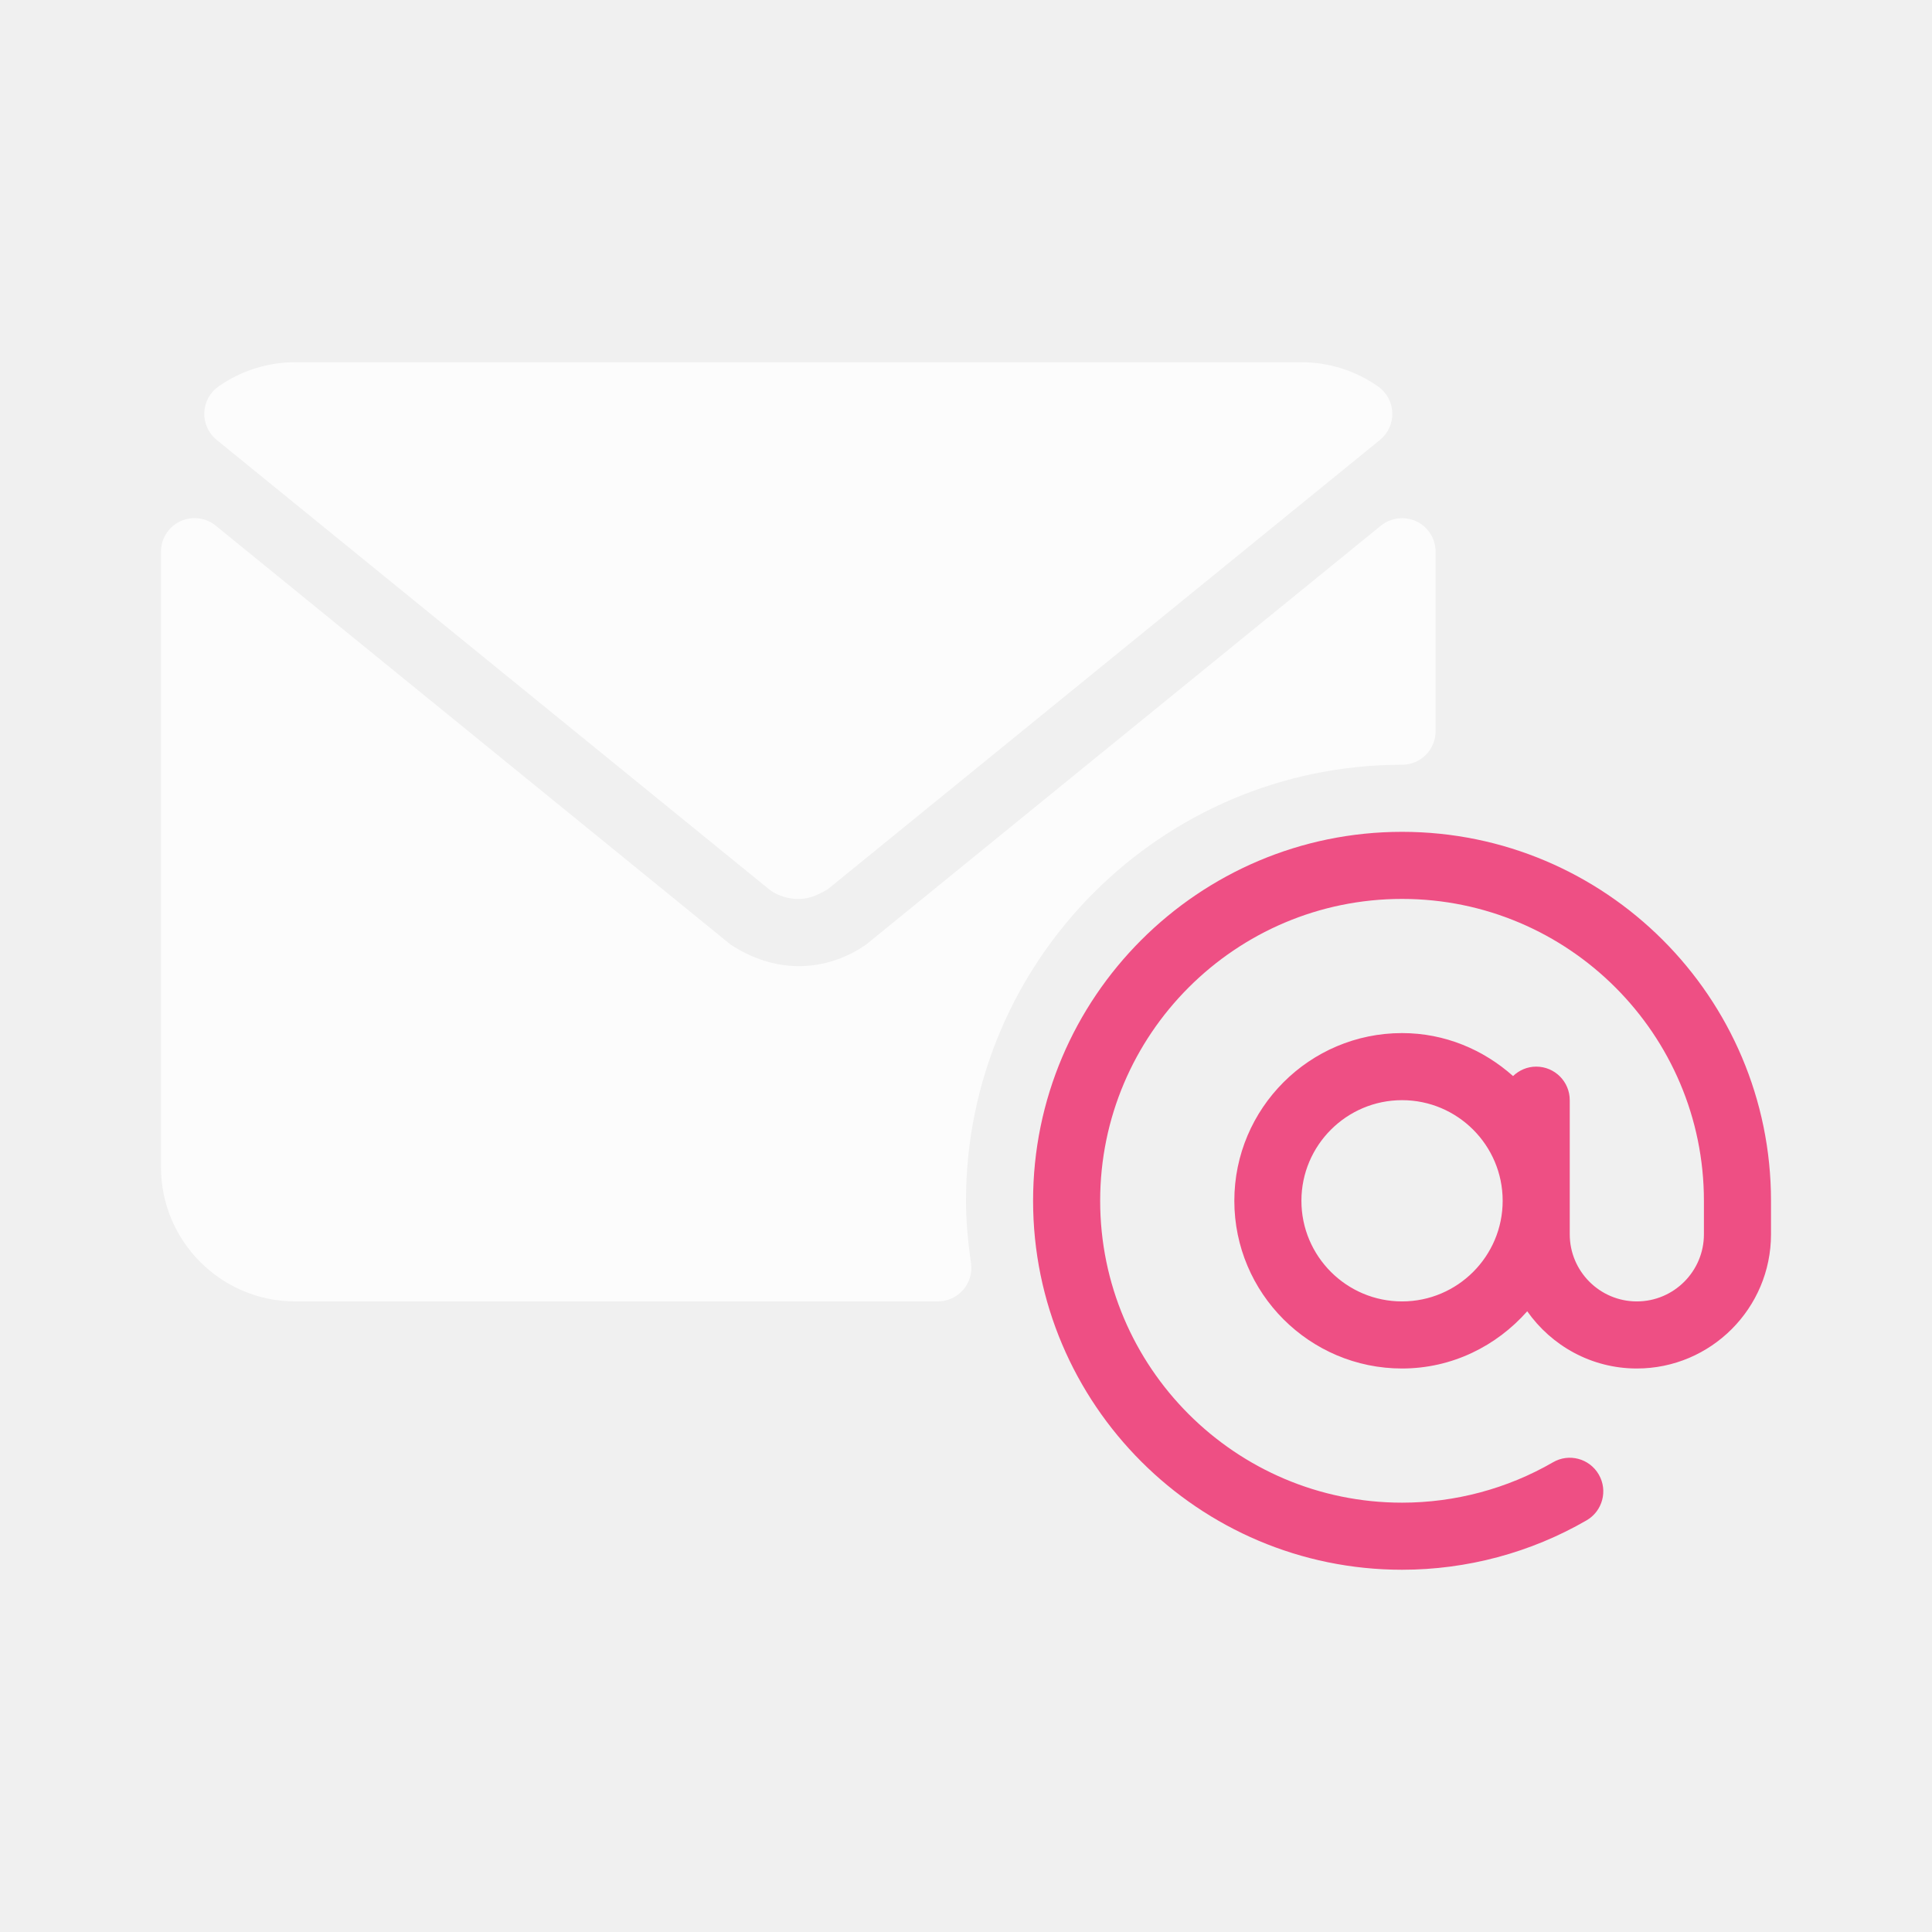
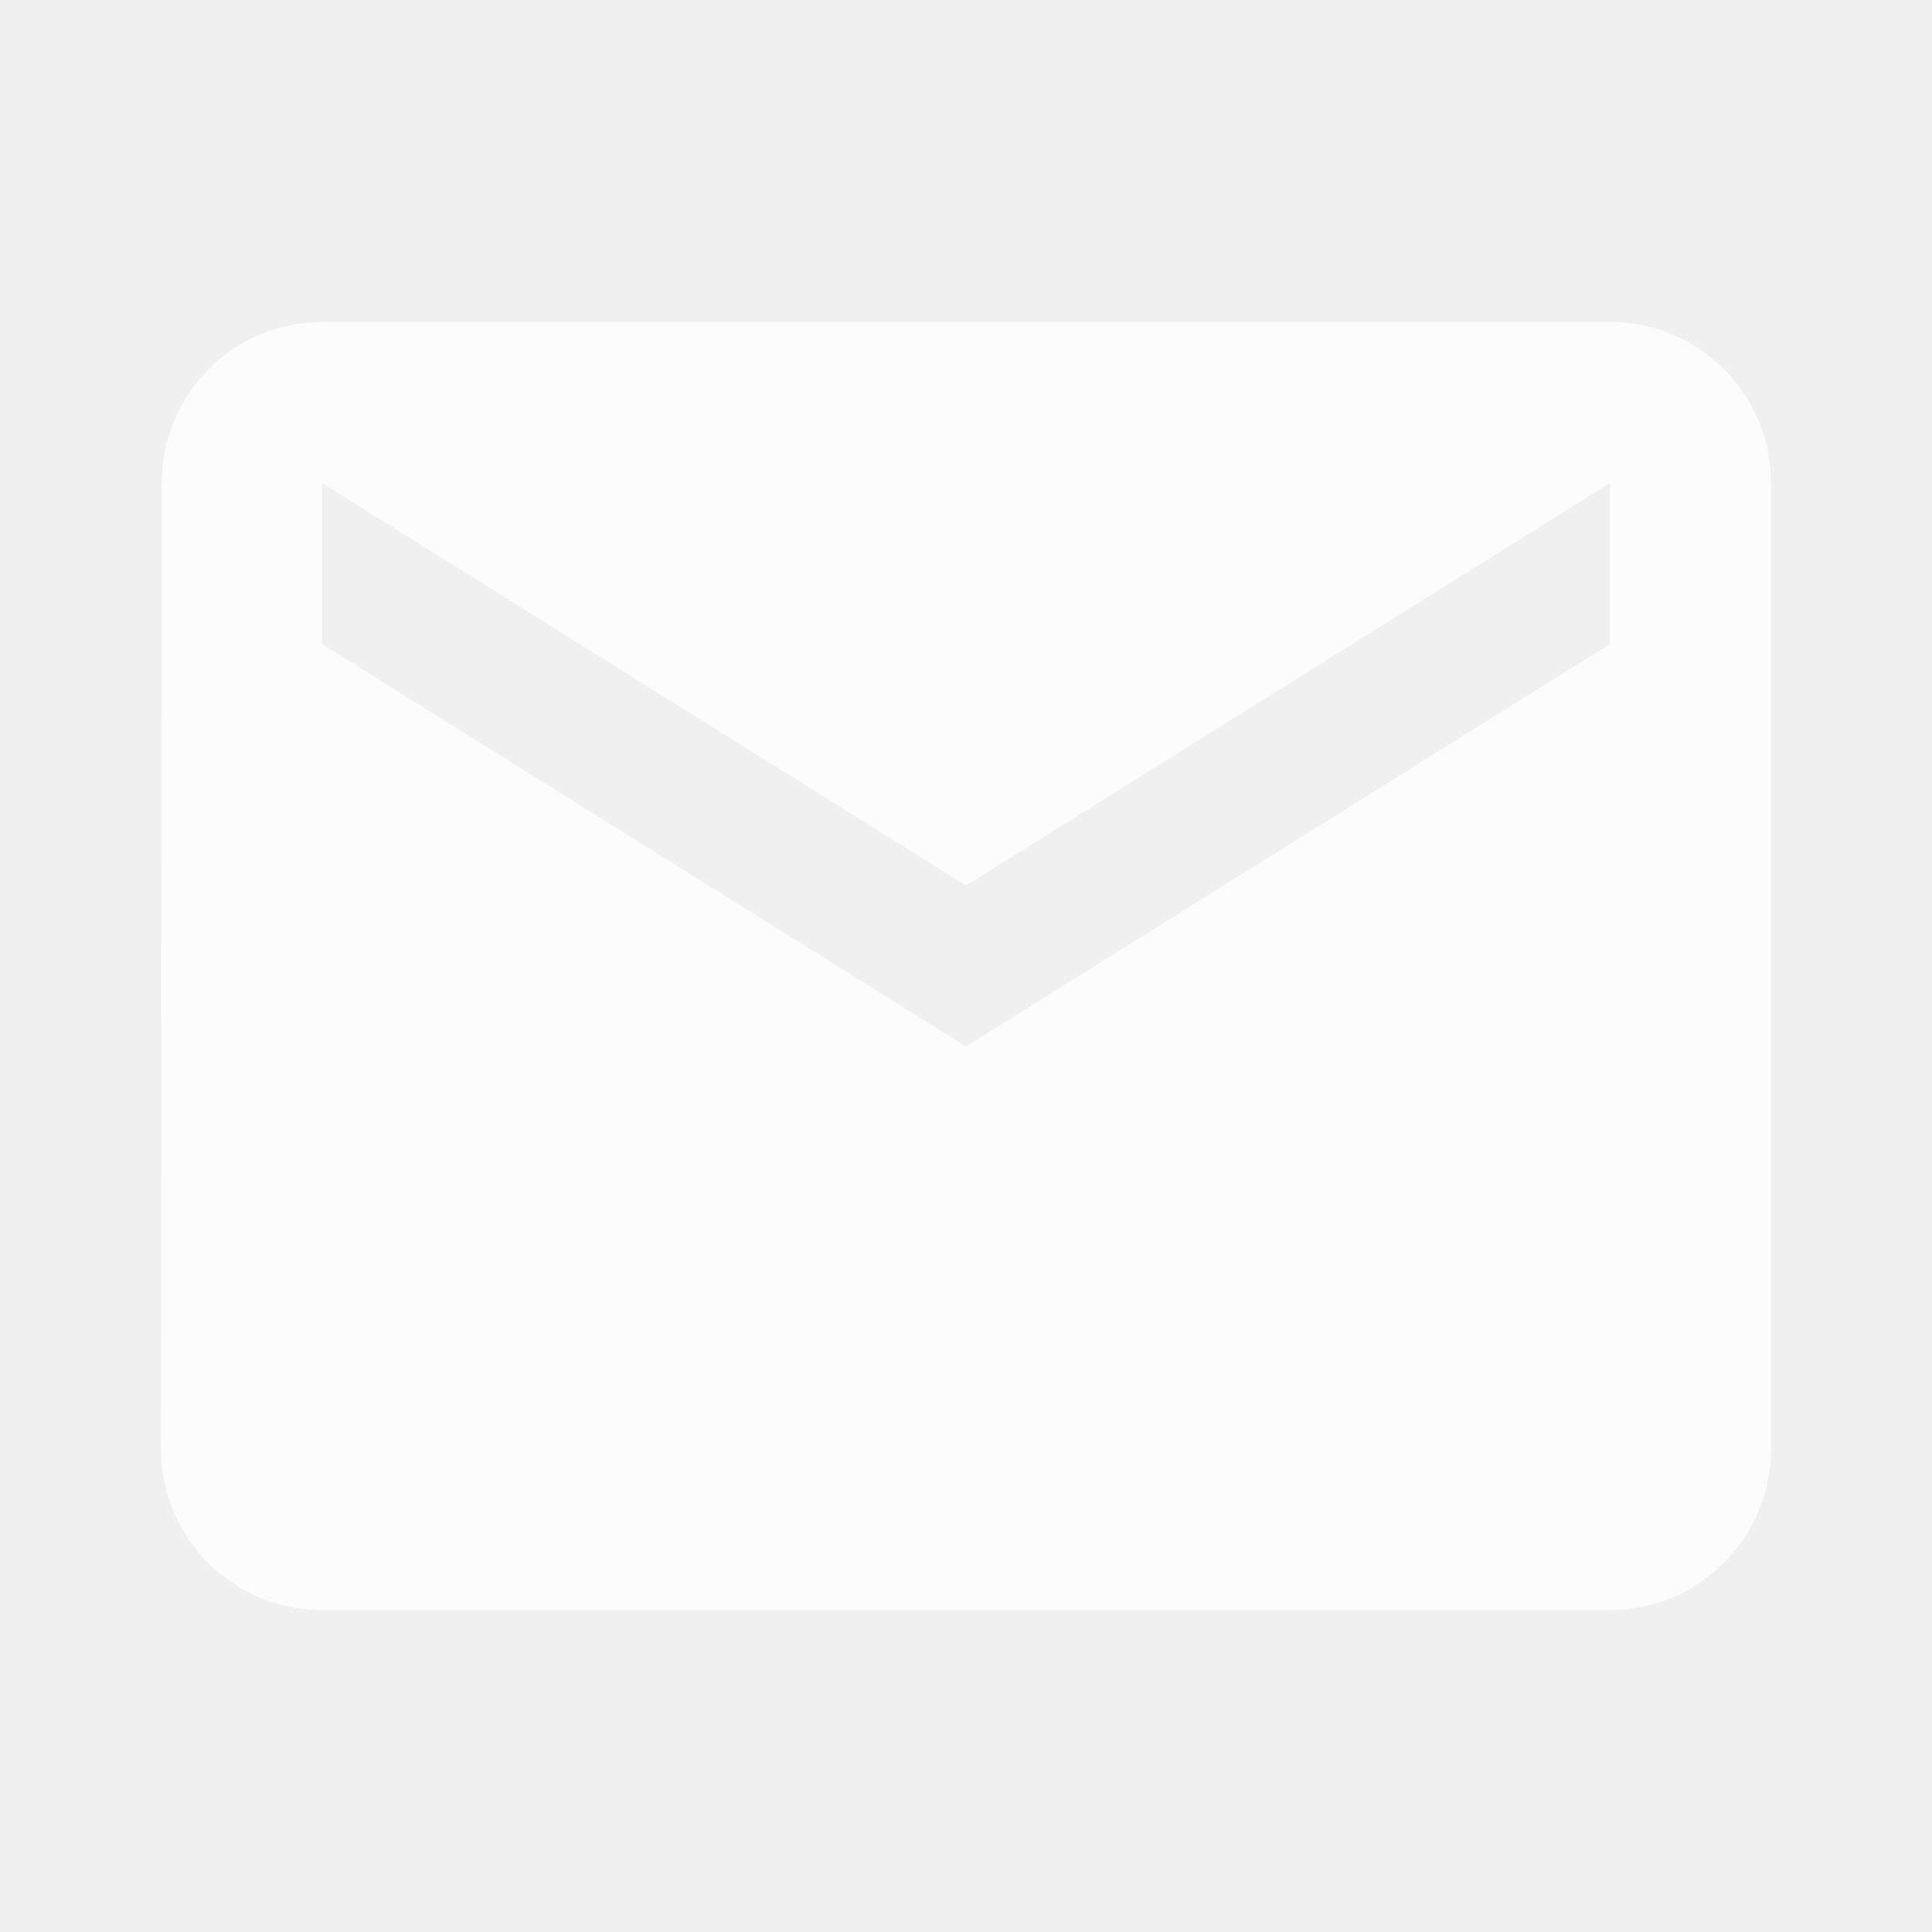
- <svg xmlns="http://www.w3.org/2000/svg" version="1.1" id="Layer_1" x="0px" y="0px" viewBox="0 0 240 240" xml:space="preserve" width="240" height="240" class="">
-   <defs id="defs19">
- 	
- </defs>
-   <g id="g14" transform="translate(0,-272)">
-     <g id="g10">
-       <g id="g8">
-         <g id="g822" transform="matrix(0.390625,0,0,0.390625,20,292)">
-           <g id="g845">
-             <path style="fill:#ee4f84;fill-opacity:1" id="path2" data-old_color="#000000" class="active-path" data-original="#000000" d="m 394.667,213.333 c -64.698,0 -117.333,52.635 -117.333,117.333 0,64.698 52.635,117.334 117.333,117.334 20.625,0 40.906,-5.427 58.677,-15.708 5.094,-2.948 6.844,-9.469 3.885,-14.573 -2.948,-5.104 -9.479,-6.865 -14.573,-3.885 -14.521,8.396 -31.115,12.833 -47.99,12.833 -52.938,0 -96,-43.063 -96,-96 0,-52.937 43.063,-96 96,-96 52.937,0 96,43.063 96,96 v 10.667 c 0,11.76 -9.573,21.333 -21.333,21.333 -11.76,0 -21.333,-9.573 -21.333,-21.333 V 298.667 C 448,292.771 443.229,288 437.333,288 c -2.869,0 -5.447,1.161 -7.362,3 -9.428,-8.401 -21.714,-13.667 -35.305,-13.667 -29.406,0 -53.333,23.927 -53.333,53.333 0,29.406 23.927,53.334 53.334,53.334 15.896,0 30.03,-7.131 39.81,-18.202 C 442.204,376.775 454.917,384 469.334,384 492.865,384 512,364.865 512,341.333 V 330.666 C 512,265.969 459.365,213.333 394.667,213.333 Z m 0,149.334 c -17.646,0 -32,-14.354 -32,-32 0,-17.646 14.354,-32 32,-32 17.646,0 32,14.354 32,32 0,17.646 -14.354,32 -32,32 z" />
-           </g>
-           <path d="m 17.698,88.688 175.719,142.958 c 0.583,0.479 1.219,0.896 1.885,1.229 2.344,1.198 4.823,1.802 7.385,1.802 2.708,0 5.417,-0.708 9.375,-3.104 L 387.646,88.698 c 2.604,-2.115 4.052,-5.323 3.927,-8.667 -0.125,-3.344 -1.813,-6.438 -4.563,-8.354 C 379.813,66.656 371.385,64 362.667,64 h -320 c -8.719,0 -17.135,2.646 -24.333,7.667 -2.75,1.906 -4.438,5 -4.563,8.354 -0.125,3.344 1.323,6.552 3.927,8.667 z" data-original="#000000" class="active-path" data-old_color="#000000" id="path4" style="opacity:0.8;fill:#ffffff;fill-opacity:1" />
-           <path d="M 256,330.667 C 256,254.208 318.208,192 394.667,192 c 5.896,0 10.667,-4.771 10.667,-10.667 V 124.24 c 0,-4.115 -2.365,-7.865 -6.083,-9.635 -3.719,-1.729 -8.115,-1.219 -11.313,1.365 l -163.657,133.176 -1.875,1.24 c -12.302,7.552 -27.417,7.938 -41.302,-1.229 L 17.396,115.958 C 14.219,113.364 9.823,112.843 6.083,114.593 2.365,116.365 0,120.115 0,124.229 V 320 c 0,23.531 19.135,42.667 42.667,42.667 h 204.365 c 3.094,0 6.031,-1.344 8.063,-3.677 2.021,-2.333 2.938,-5.438 2.5,-8.5 C 256.51,342.906 256,336.604 256,330.667 Z" data-original="#000000" class="active-path" data-old_color="#000000" id="path6" style="opacity:0.8;fill:#ffffff;fill-opacity:1" />
-         </g>
-       </g>
-     </g>
-   </g>
+ <svg xmlns="http://www.w3.org/2000/svg" id="svg4" version="1.1" viewBox="0 0 240 240" height="240" width="240">
+   <defs id="defs8" />
+   <path style="opacity:0.8;fill:#ffffff;fill-opacity:1;stroke-width:5" id="path2" d="M 200,40 H 40 C 28.95,40 20.1,48.95 20.1,60 L 20,180 c 0,11.05 8.95,20 20,20 h 160 c 11.05,0 20,-8.95 20,-20 V 60 c 0,-11.05 -8.95,-20 -20,-20 z m 0,40 -80,50 L 40,80 V 60 l 80,50 80,-50 z" />
</svg>
